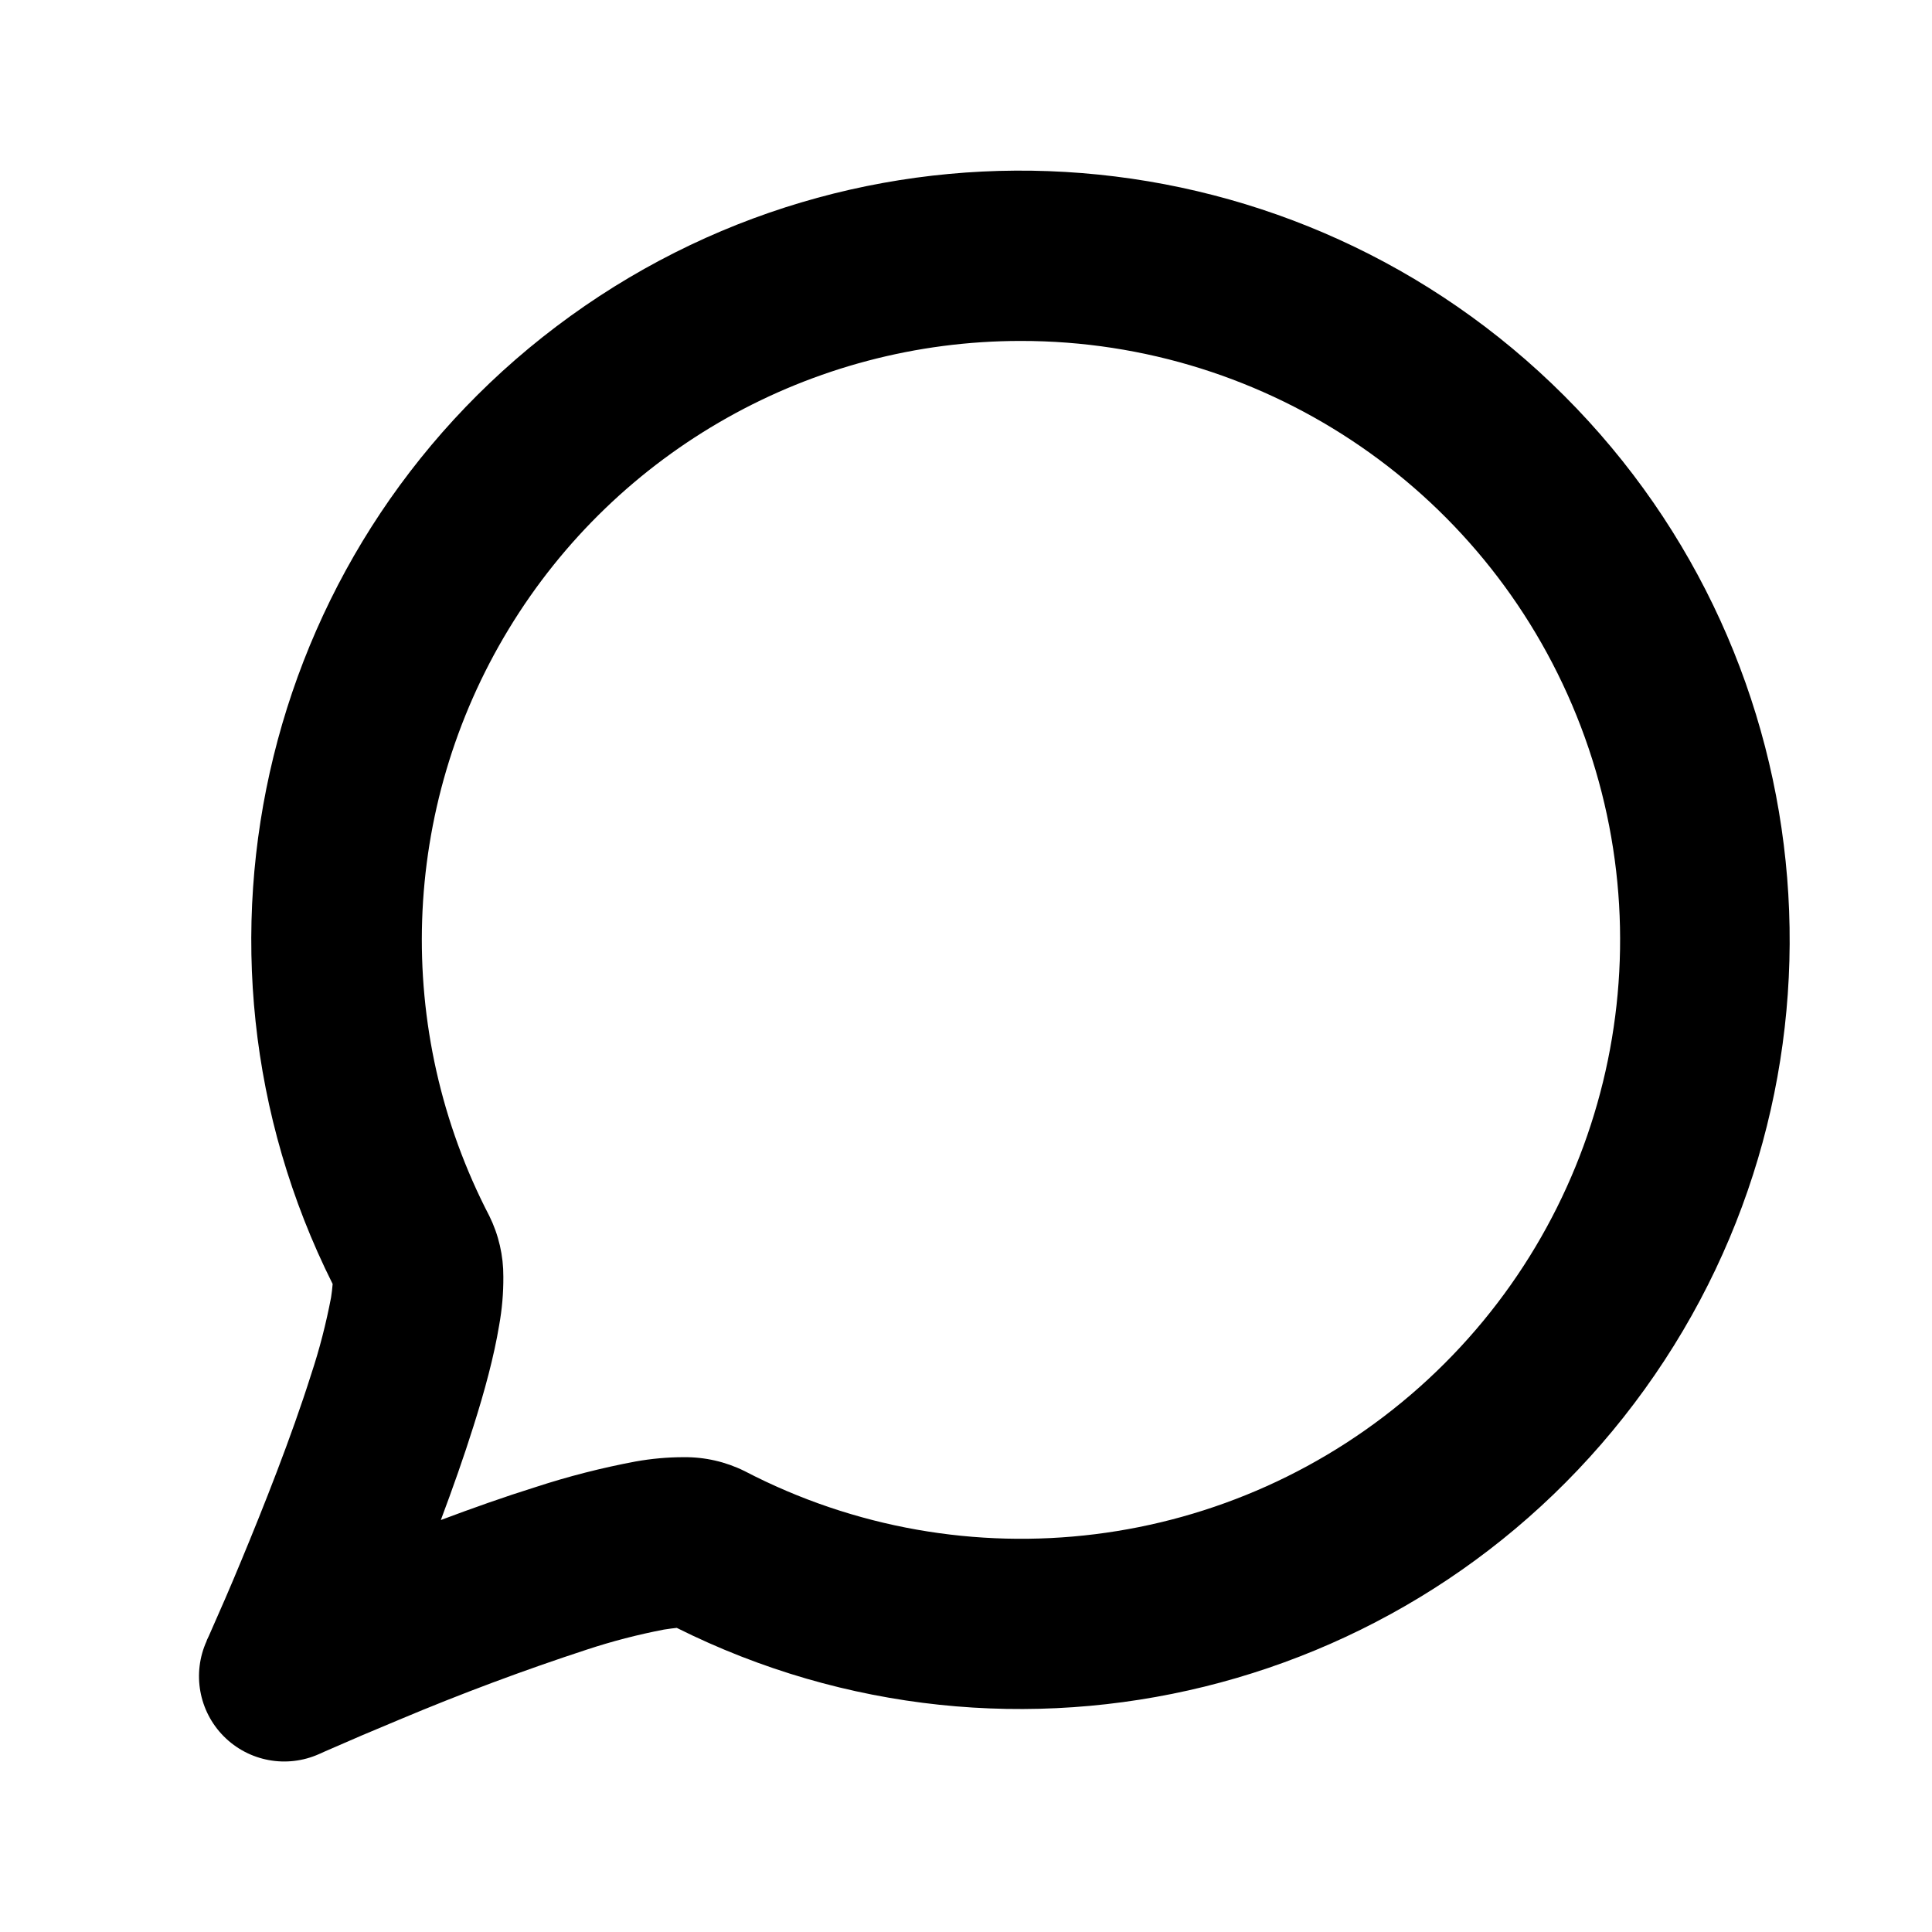
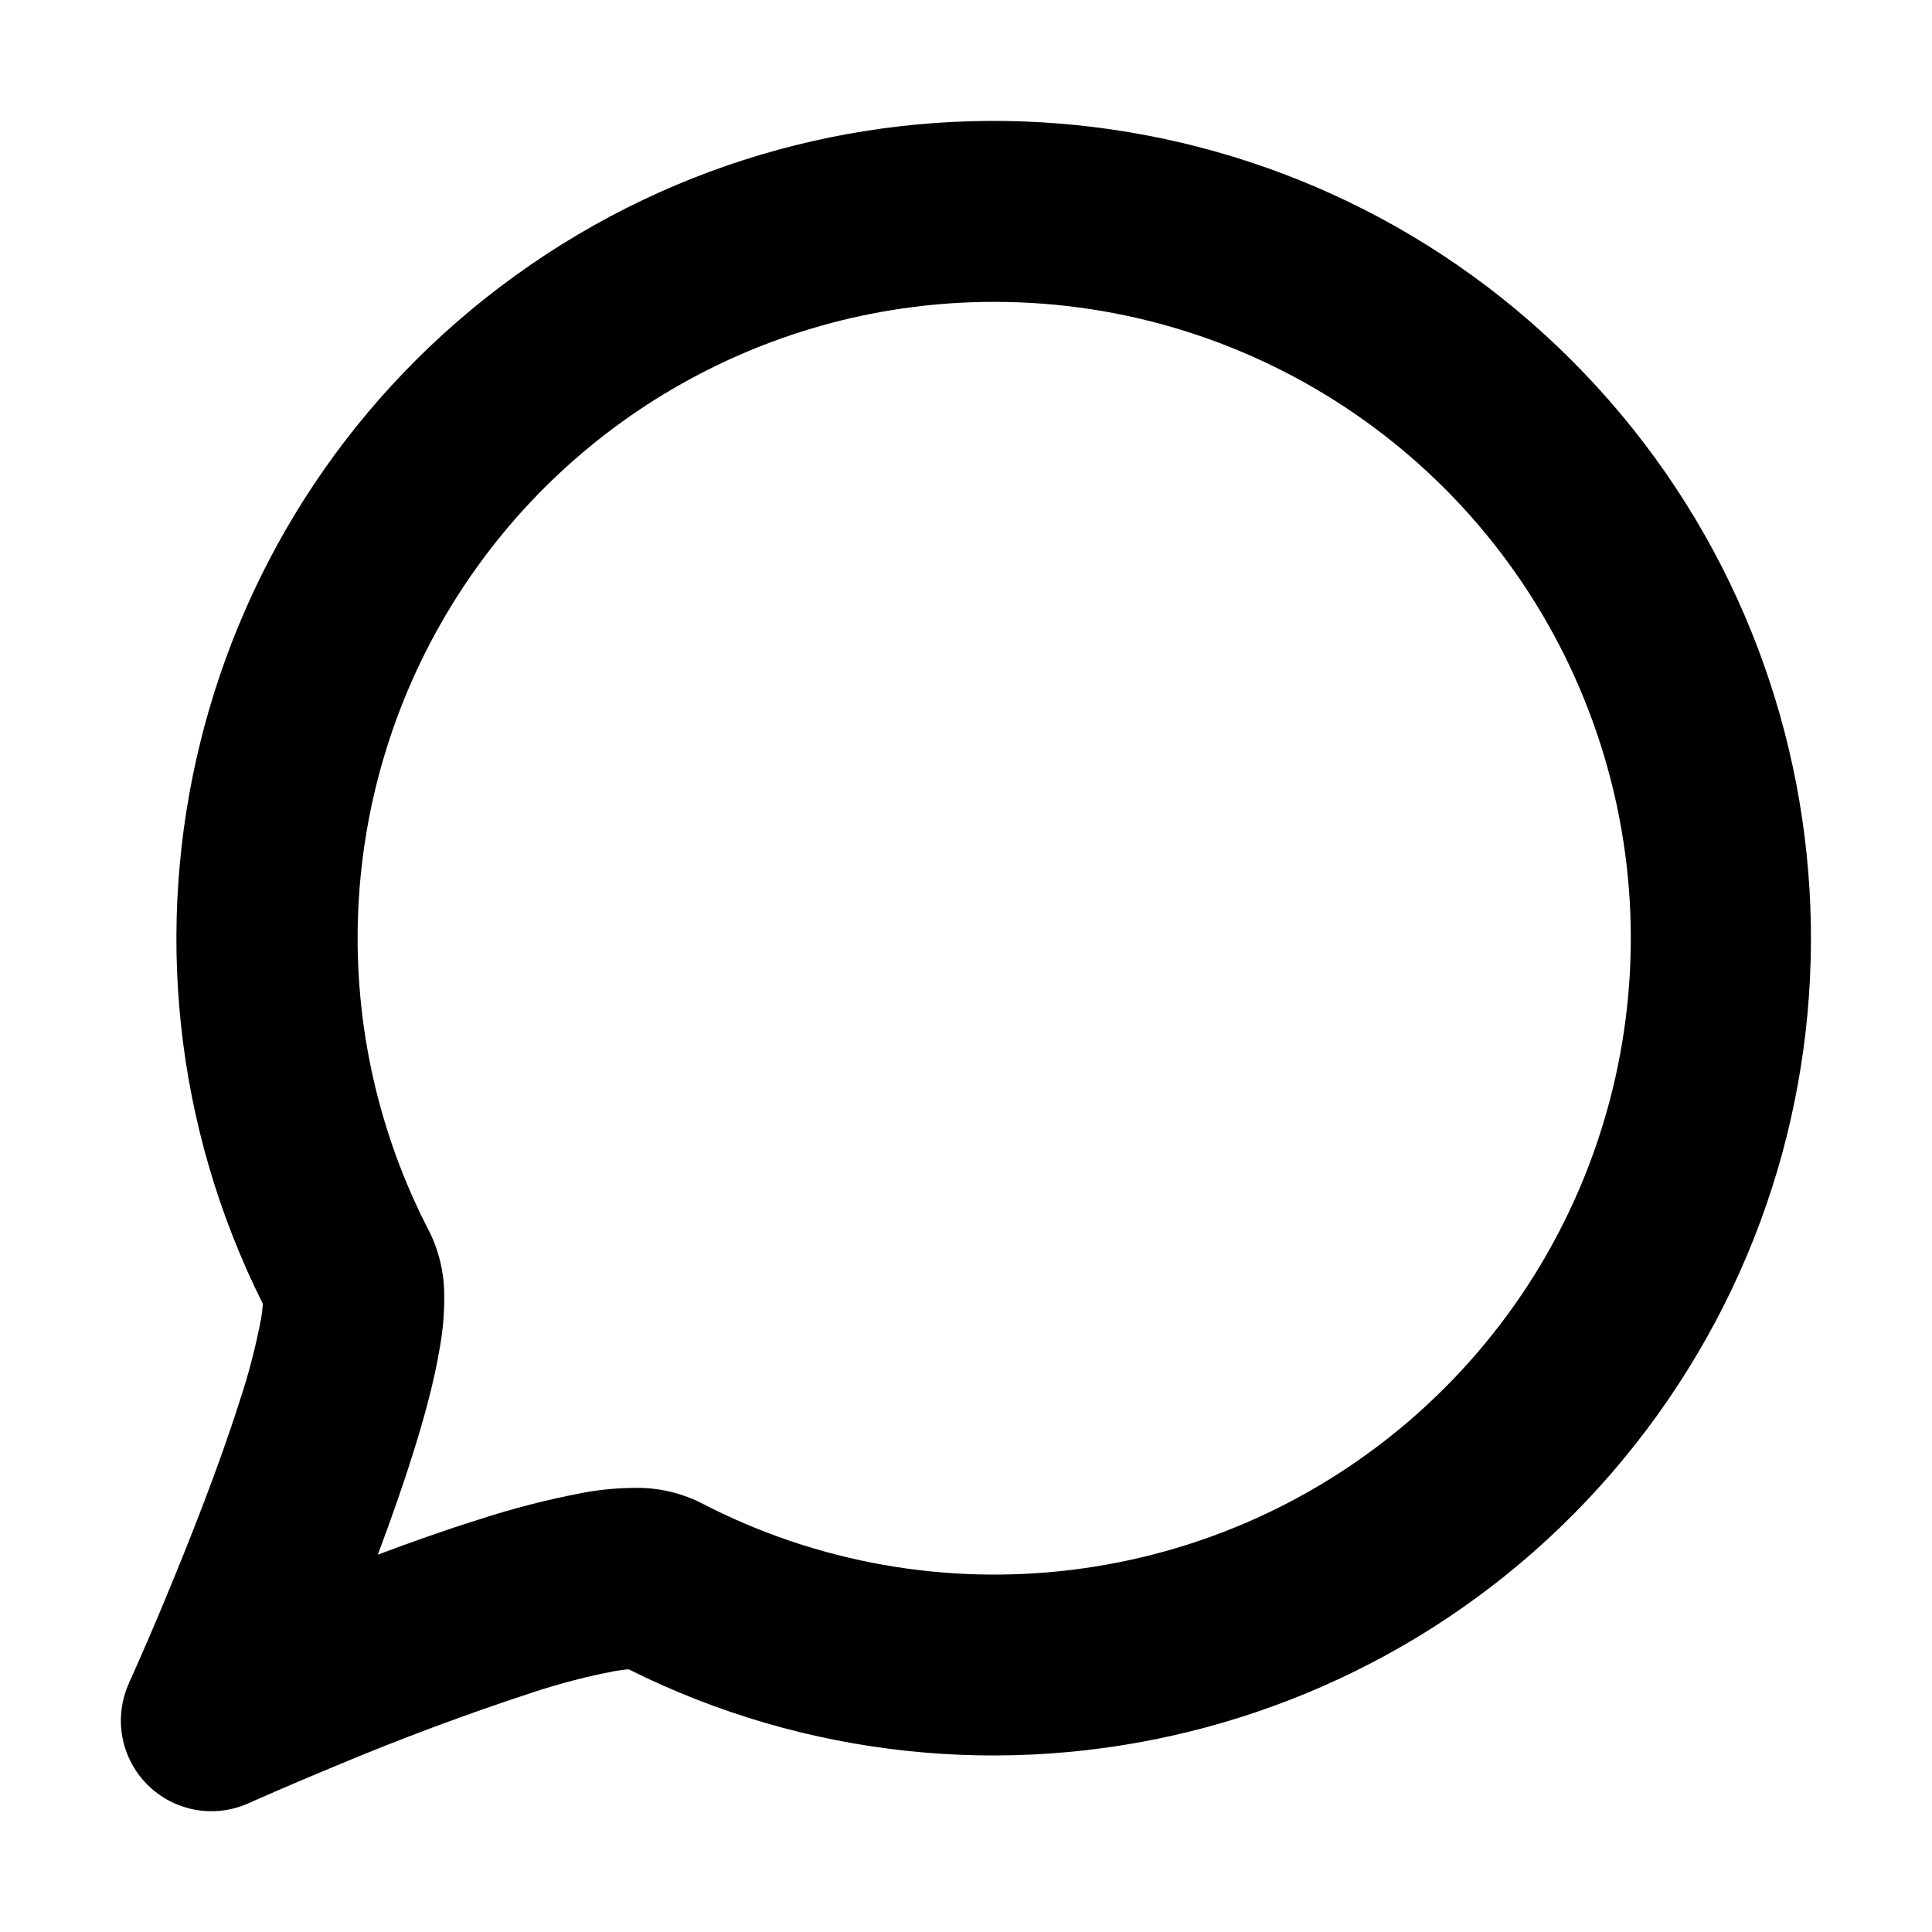
- <svg xmlns="http://www.w3.org/2000/svg" width="17" height="17" fill="currentColor" viewBox="0 0 17 17">
-   <path fill-rule="evenodd" d="M8.981 3a5.27 5.27 0 1 1-2.43 9.944 1.178 1.178 0 0 0-.535-.122c-.142 0-.284.013-.424.038a6.94 6.94 0 0 0-.879.225c-.272.085-.557.186-.834.29.103-.275.203-.557.288-.828.096-.302.18-.612.225-.885a2.31 2.31 0 0 0 .037-.428 1.193 1.193 0 0 0-.123-.534A5.269 5.269 0 0 1 8.981 3ZM2.808 15.434l.002-.001.01-.004.037-.017c.218-.096.438-.19.658-.281a21.466 21.466 0 0 1 1.649-.616 5.46 5.46 0 0 1 .678-.176c.049-.008.086-.012.113-.015a6.768 6.768 0 1 0-3.028-3.026c-.003.04-.008.08-.014.119-.044.23-.102.457-.176.679-.172.545-.42 1.17-.618 1.646-.09.218-.184.434-.28.65l-.017.036-.004.01v.002a.75.75 0 0 0 .99.994Z" />
+ <svg xmlns="http://www.w3.org/2000/svg" width="16" height="16" fill="currentColor" viewBox="0 0 16 16">
+   <path fill-rule="evenodd" d="M8.231 2.5a5.27 5.27 0 1 1-2.43 9.944 1.178 1.178 0 0 0-.535-.122c-.142 0-.284.013-.424.038a6.94 6.94 0 0 0-.879.225c-.272.085-.557.186-.834.29.103-.275.203-.557.288-.828.096-.302.18-.612.225-.885a2.31 2.31 0 0 0 .037-.428 1.193 1.193 0 0 0-.123-.534 5.269 5.269 0 0 1 4.675-7.7ZM2.058 14.934l.002-.001.01-.004.037-.017c.218-.096.438-.19.658-.281a21.466 21.466 0 0 1 1.649-.616 5.46 5.46 0 0 1 .678-.176c.049-.008.086-.012.113-.015a6.768 6.768 0 1 0-3.028-3.026c-.003.04-.008.08-.014.119-.044.23-.102.457-.176.679-.172.545-.42 1.17-.618 1.646-.09.218-.184.434-.28.65l-.017.036-.004.01v.002a.75.75 0 0 0 .99.994Z" />
</svg>
